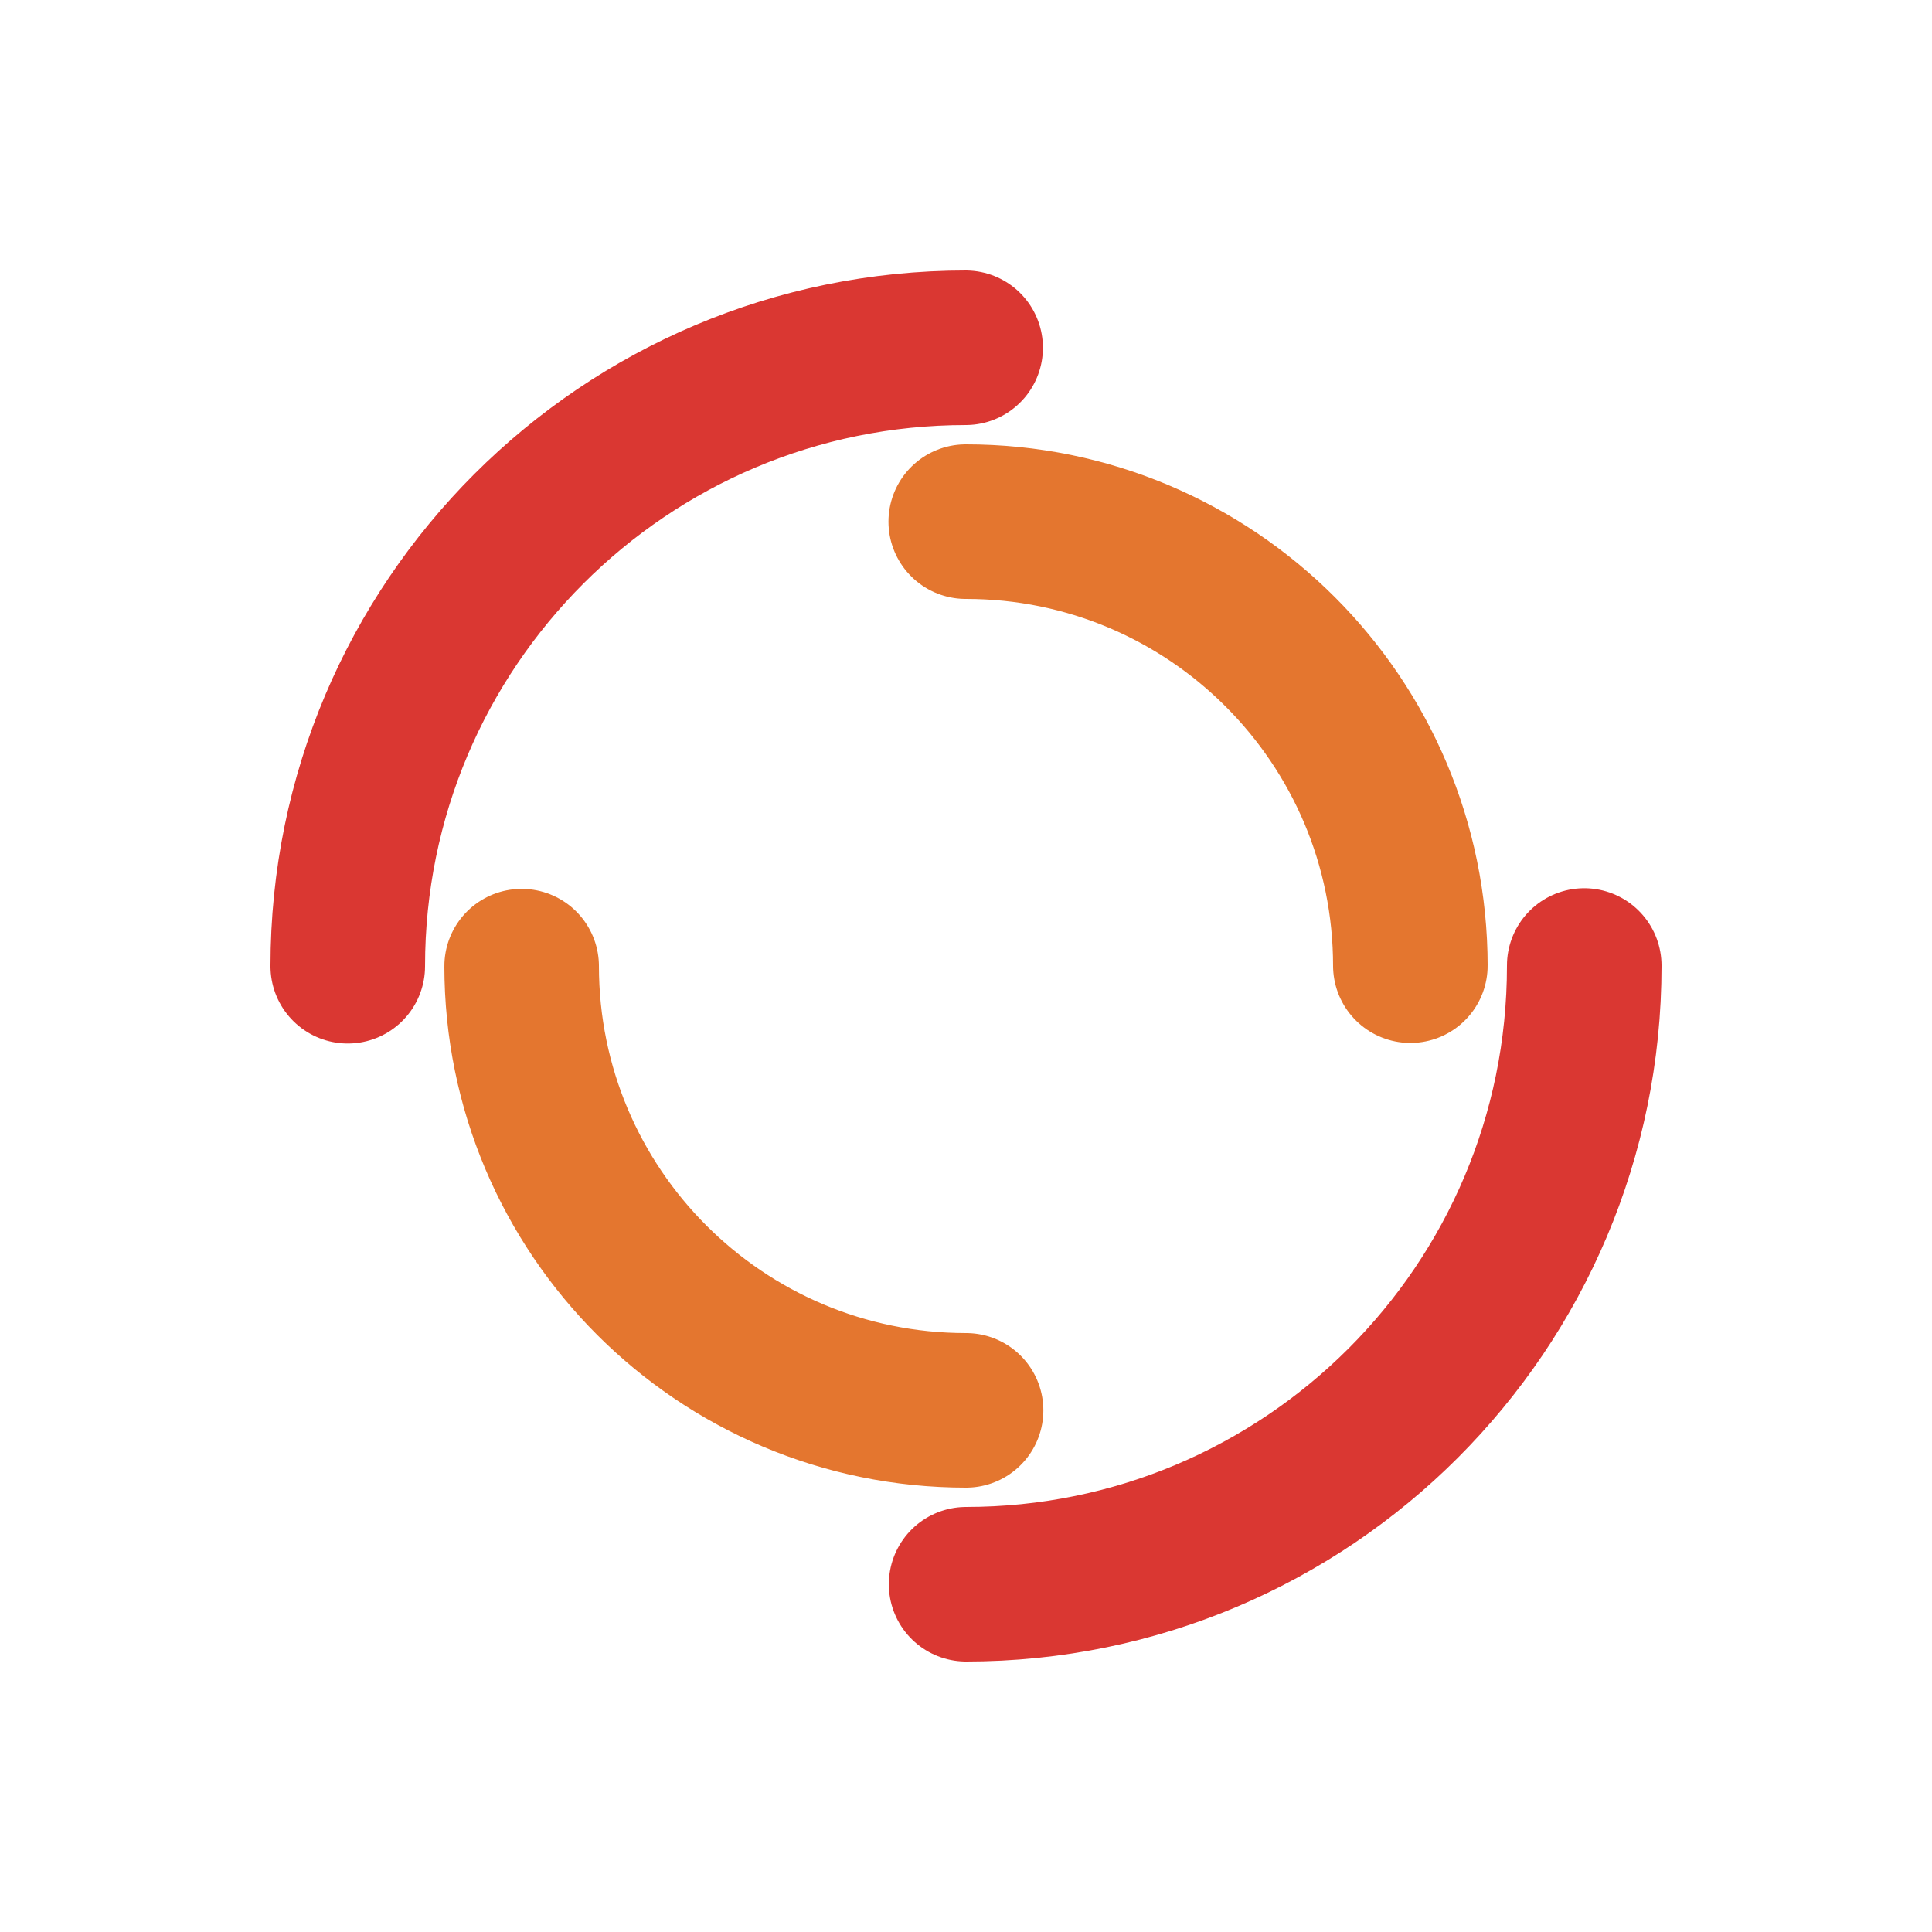
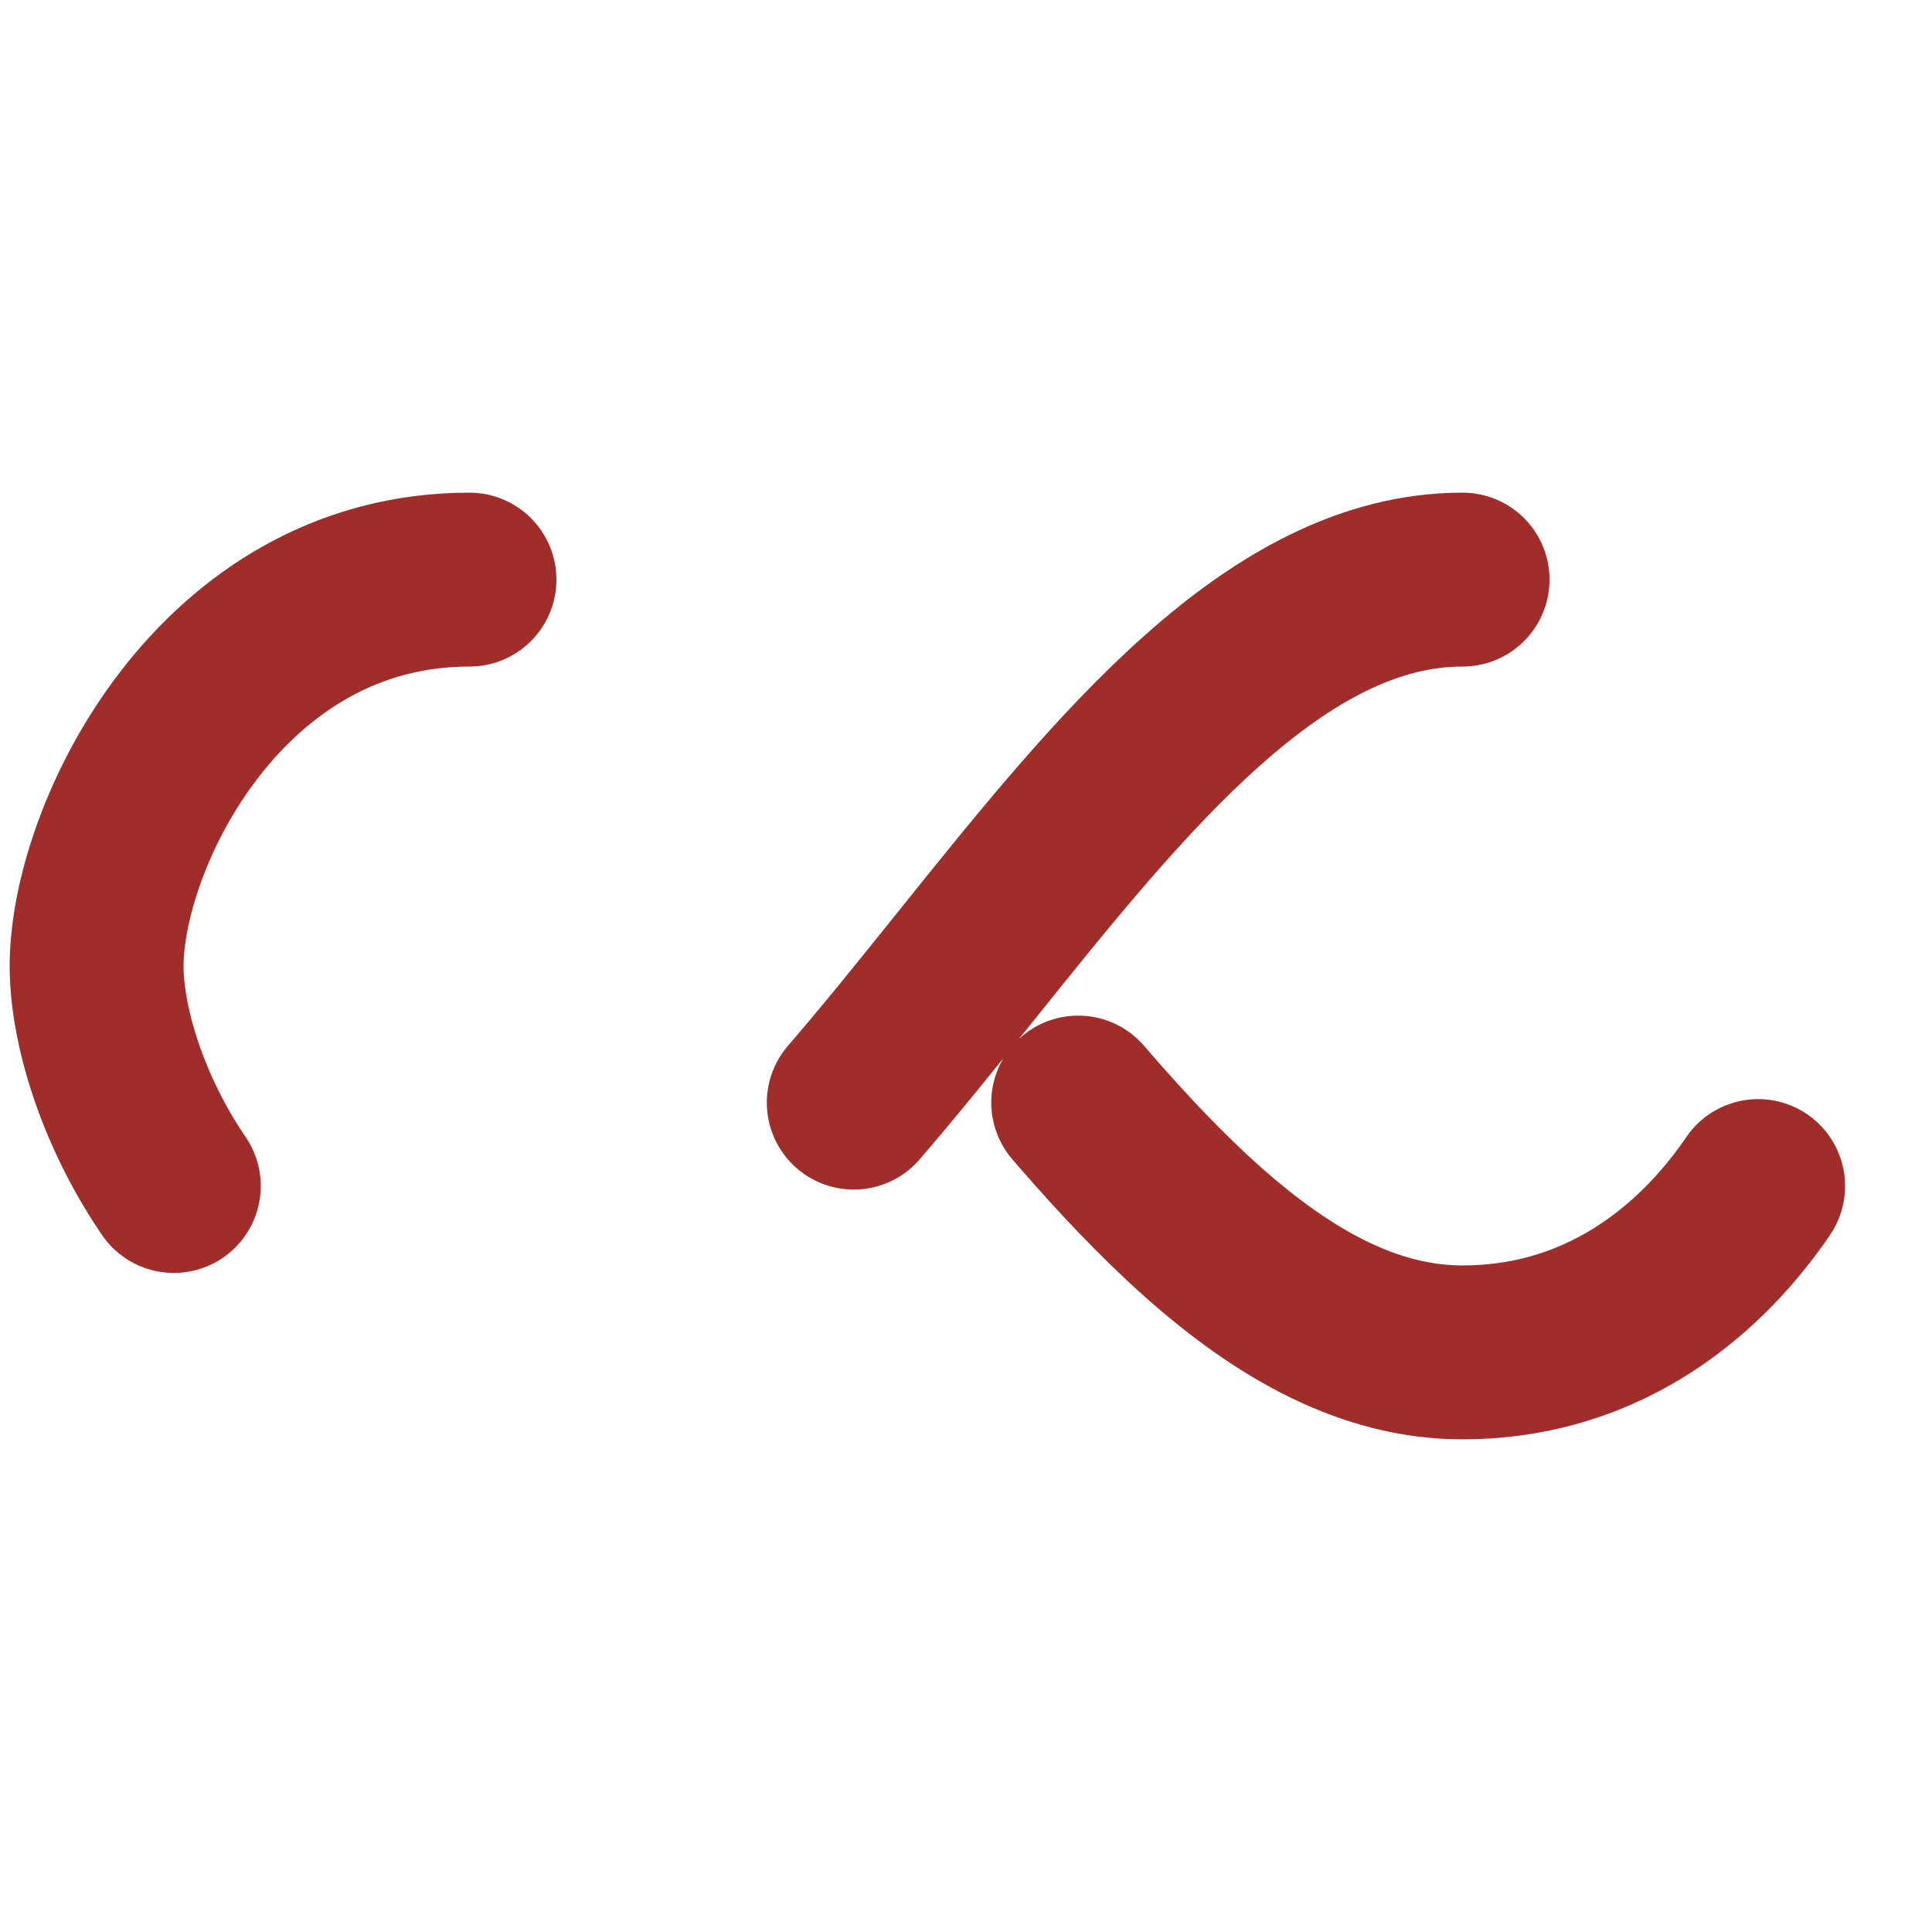
- <svg xmlns="http://www.w3.org/2000/svg" style="margin: auto; background: none; display: block; shape-rendering: auto;" width="200px" height="200px" viewBox="0 0 100 100" preserveAspectRatio="xMidYMid">
-   <circle cx="50" cy="50" r="32" stroke-width="8" stroke="#da3732" stroke-dasharray="50.265 50.265" fill="none" stroke-linecap="round">
-     <animateTransform attributeName="transform" type="rotate" dur="1s" repeatCount="indefinite" keyTimes="0;1" values="0 50 50;360 50 50" />
-   </circle>
-   <circle cx="50" cy="50" r="23" stroke-width="8" stroke="#e4762f" stroke-dasharray="36.128 36.128" stroke-dashoffset="36.128" fill="none" stroke-linecap="round">
-     <animateTransform attributeName="transform" type="rotate" dur="1s" repeatCount="indefinite" keyTimes="0;1" values="0 50 50;-360 50 50" />
-   </circle>
+ <svg xmlns="http://www.w3.org/2000/svg" style="margin: auto; background: none; display: block; shape-rendering: auto;" width="100px" height="100px" viewBox="0 0 100 100" preserveAspectRatio="xMidYMid">
+   <path fill="none" stroke="#a12d2b" stroke-width="9" stroke-dasharray="42.765 42.765" d="M24.3 30C11.4 30 5 43.3 5 50s6.4 20 19.3 20c19.3 0 32.1-40 51.4-40 C88.6 30 95 43.3 95 50s-6.4 20-19.3 20C56.4 70 43.6 30 24.3 30z" stroke-linecap="round" style="transform:scale(1);transform-origin:50px 50px">
+     <animate attributeName="stroke-dashoffset" repeatCount="indefinite" dur="0.917s" keyTimes="0;1" values="0;256.589" />
+   </path>
</svg>
